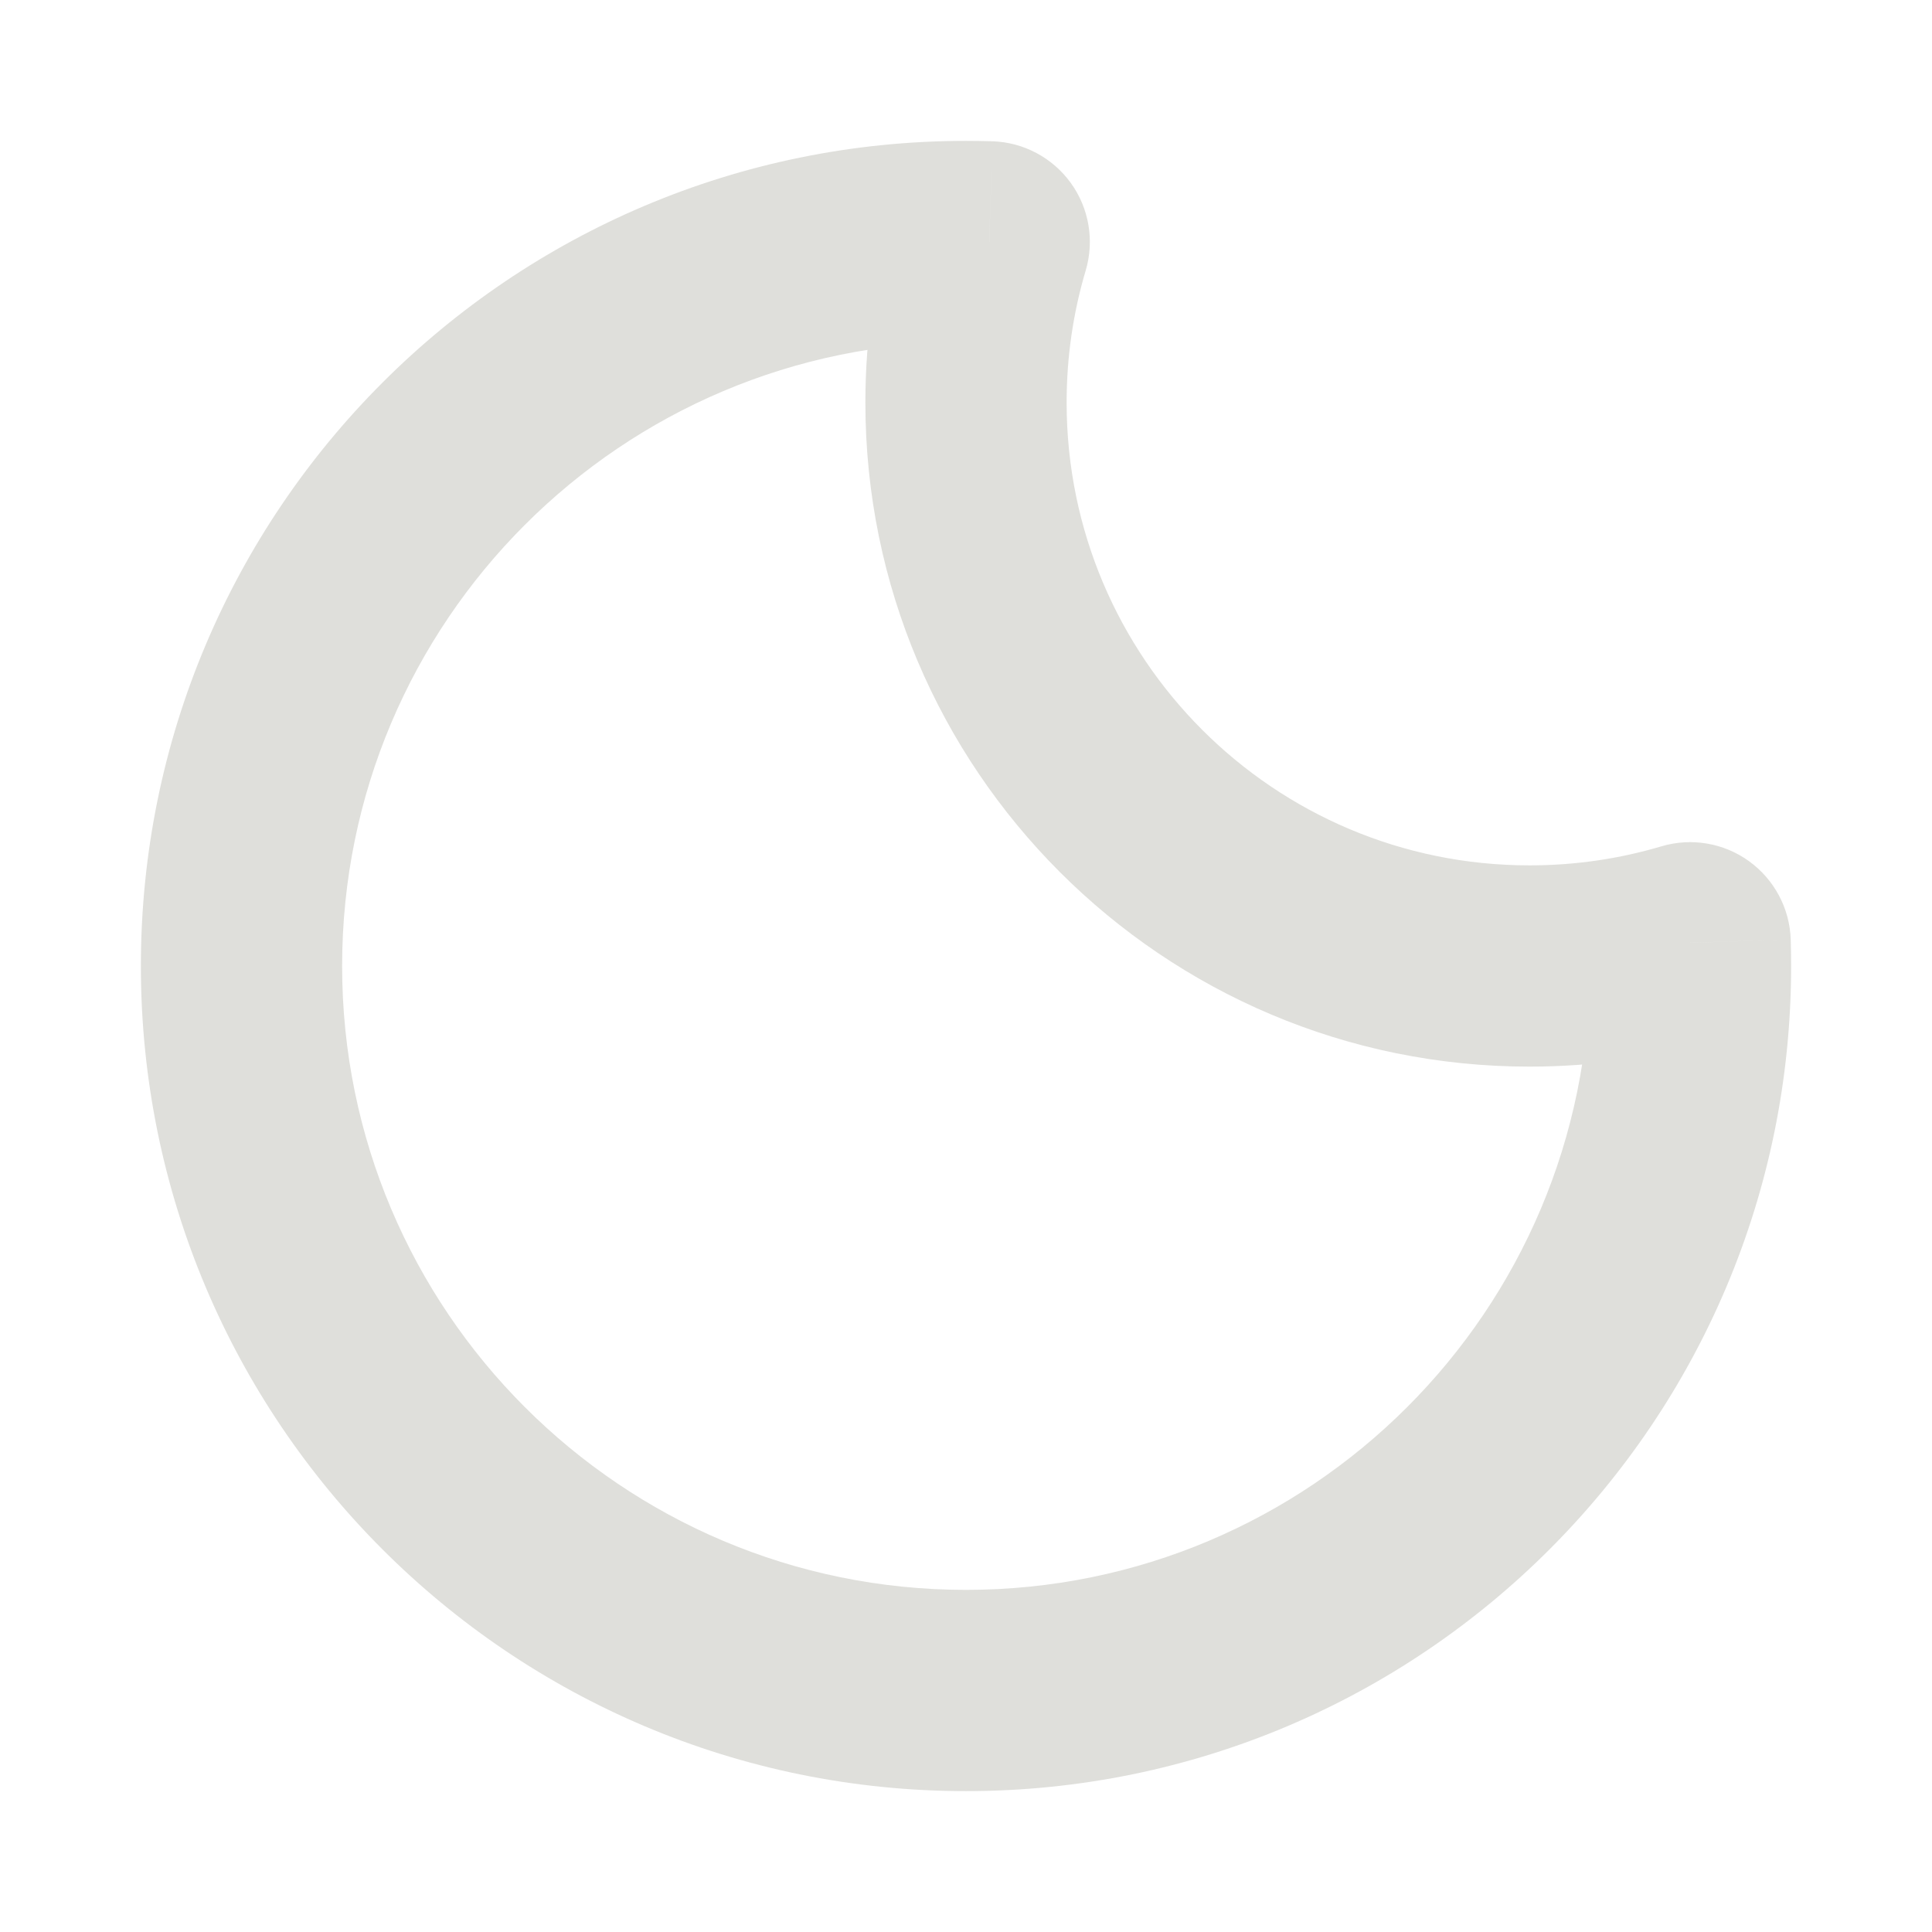
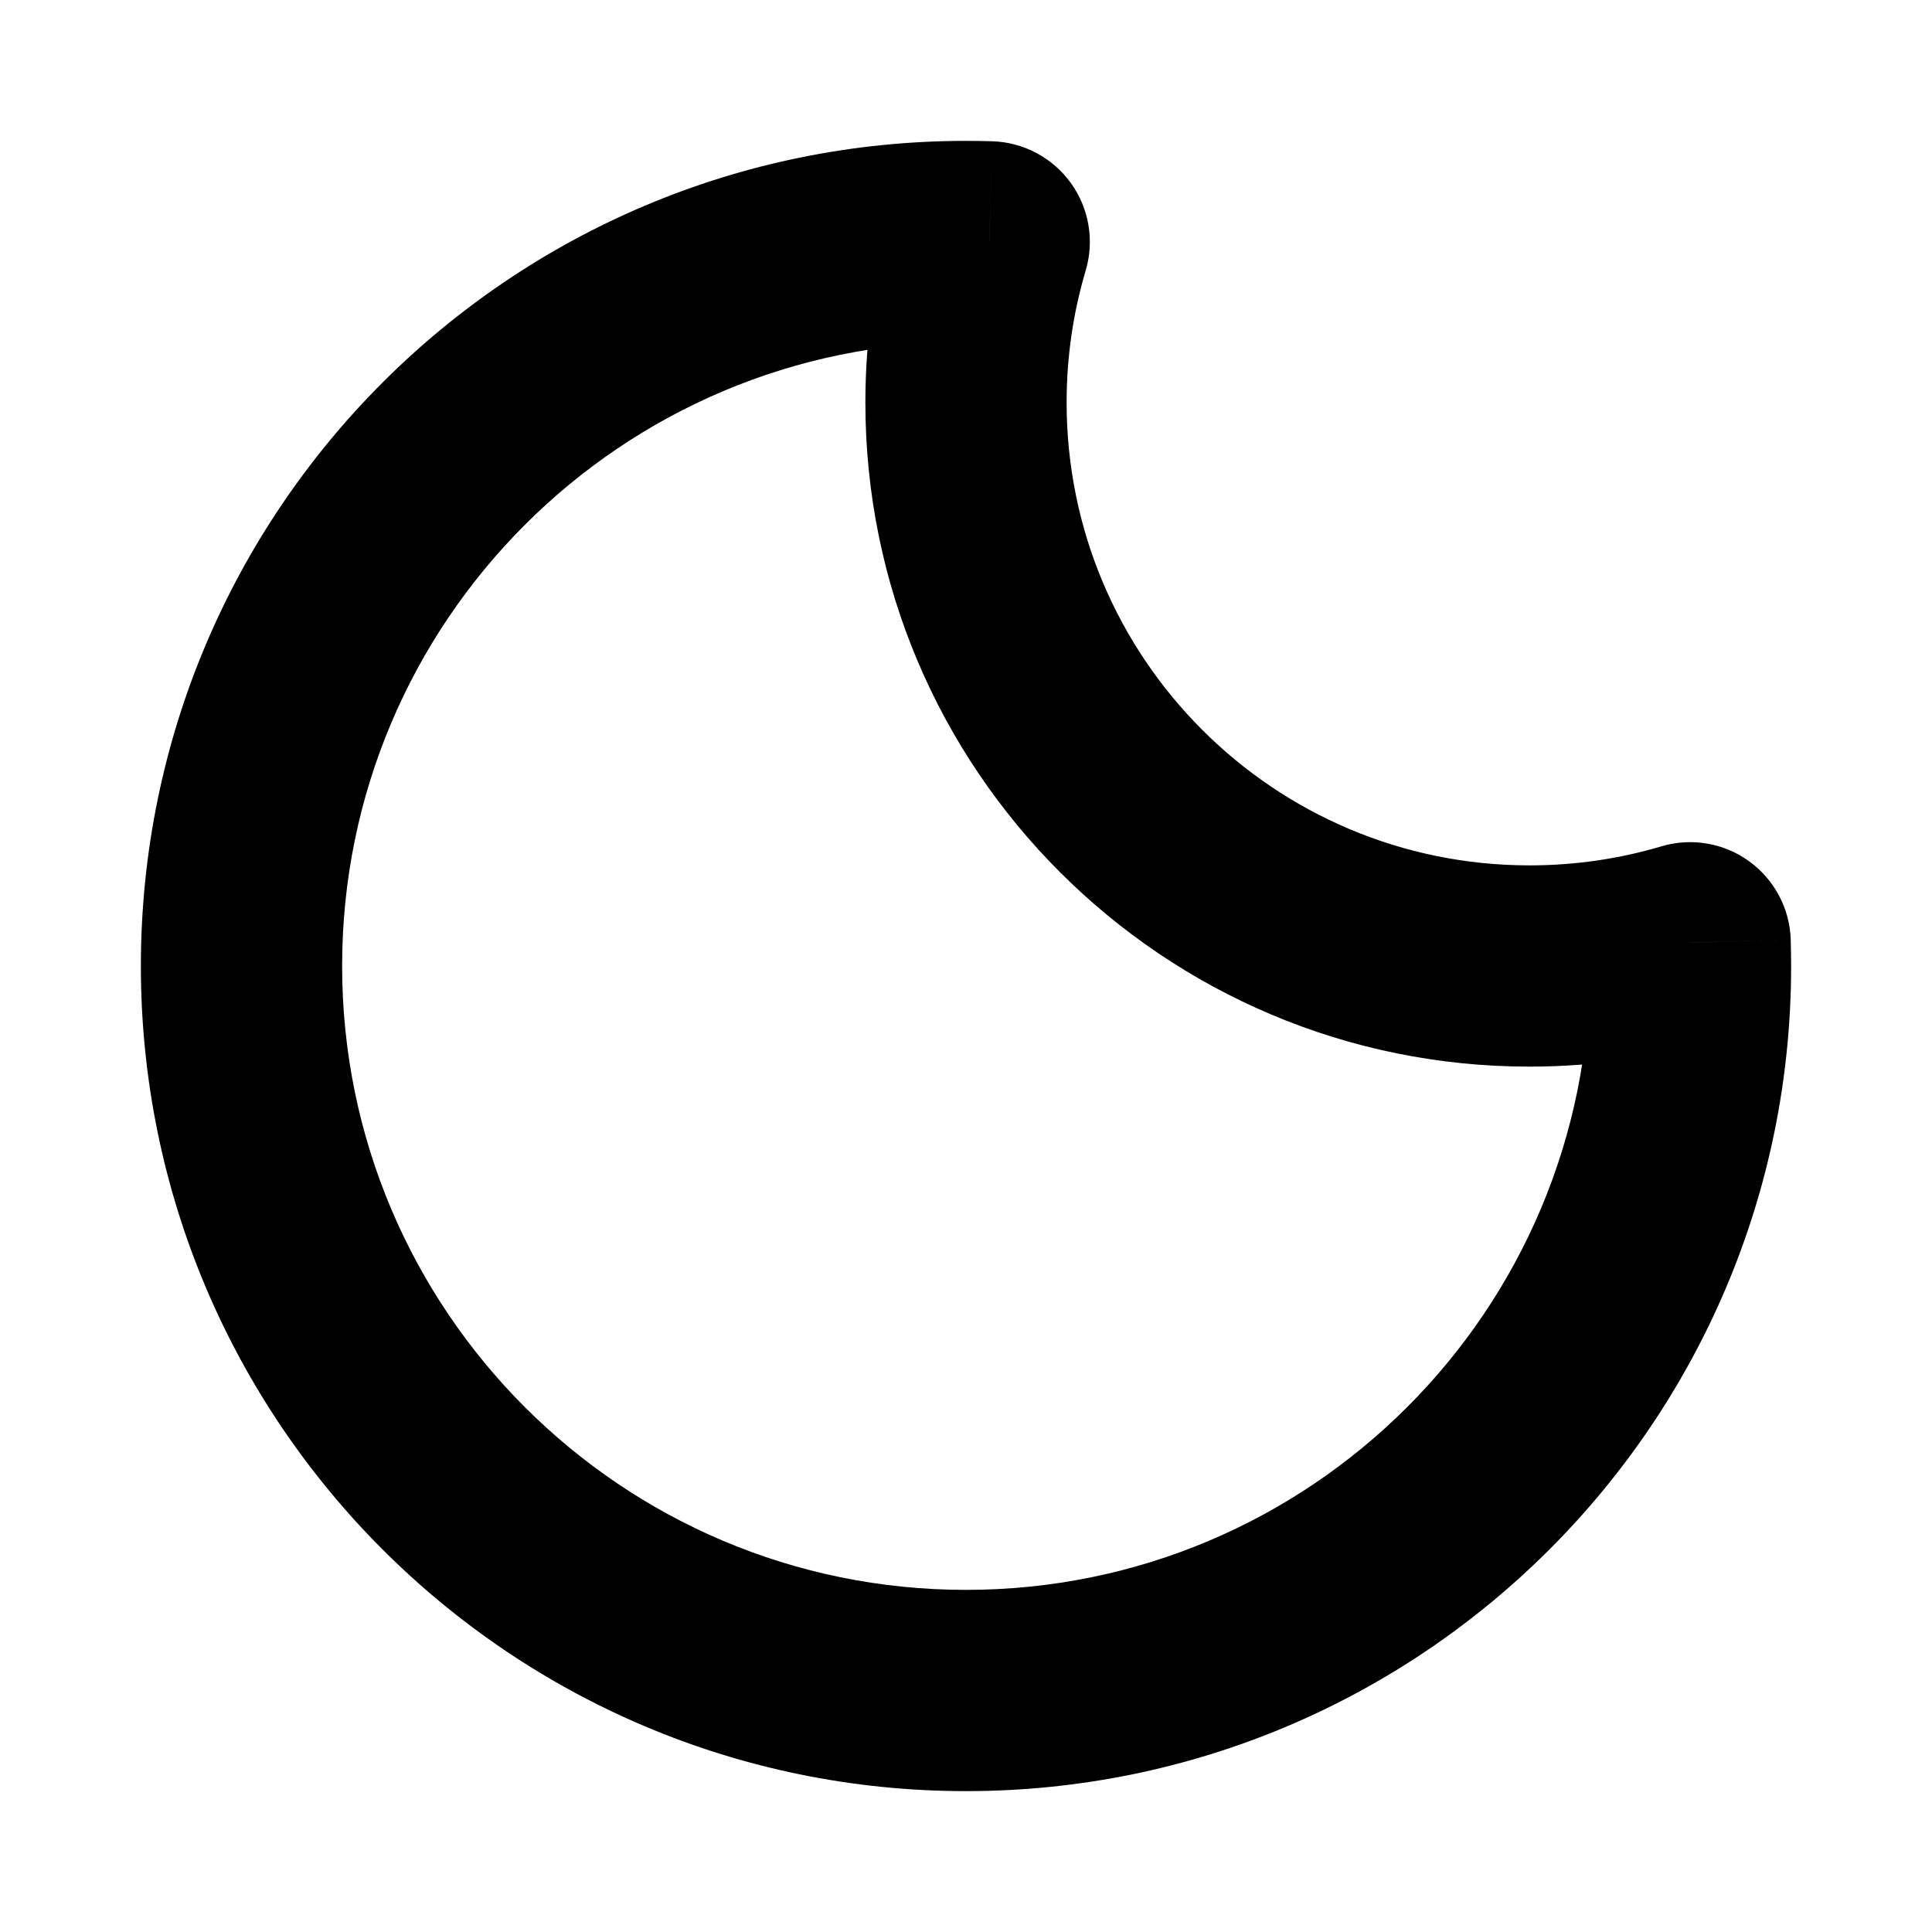
<svg xmlns="http://www.w3.org/2000/svg" width="800px" height="800px" viewBox="0 0 24 24" fill="none">
  <g clip-path="url(#clip0_429_11017)">
-     <path d="M20.995 11.711L22.245 11.672C22.233 11.285 22.041 10.925 21.727 10.698C21.413 10.471 21.011 10.403 20.64 10.513L20.995 11.711ZM12.289 3.005L13.487 3.36C13.597 2.989 13.529 2.587 13.302 2.273C13.075 1.959 12.715 1.767 12.328 1.755L12.289 3.005ZM20.64 10.513C20.122 10.667 19.572 10.75 19 10.75V13.25C19.815 13.25 20.605 13.131 21.351 12.91L20.64 10.513ZM19 10.75C15.824 10.75 13.25 8.176 13.25 5H10.75C10.75 9.556 14.444 13.25 19 13.25V10.75ZM13.25 5C13.25 4.428 13.333 3.878 13.487 3.36L11.09 2.649C10.869 3.395 10.75 4.185 10.75 5H13.25ZM12 4.25C12.083 4.25 12.166 4.251 12.249 4.254L12.328 1.755C12.219 1.752 12.11 1.75 12 1.75V4.25ZM4.25 12C4.25 7.72 7.72 4.25 12 4.25V1.75C6.339 1.75 1.75 6.339 1.75 12H4.25ZM12 19.75C7.72 19.75 4.25 16.28 4.25 12H1.75C1.75 17.661 6.339 22.25 12 22.25V19.75ZM19.75 12C19.75 16.28 16.28 19.75 12 19.75V22.25C17.661 22.25 22.25 17.661 22.25 12H19.75ZM19.746 11.751C19.749 11.834 19.75 11.917 19.75 12H22.25C22.25 11.89 22.248 11.781 22.245 11.672L19.746 11.751Z" fill="#DFDFDB" />
+     <path fill="#000000" d="M20.995 11.711L22.245 11.672C22.233 11.285 22.041 10.925 21.727 10.698C21.413 10.471 21.011 10.403 20.64 10.513L20.995 11.711ZM12.289 3.005L13.487 3.36C13.597 2.989 13.529 2.587 13.302 2.273C13.075 1.959 12.715 1.767 12.328 1.755L12.289 3.005ZM20.64 10.513C20.122 10.667 19.572 10.75 19 10.75V13.25C19.815 13.25 20.605 13.131 21.351 12.91L20.64 10.513ZM19 10.75C15.824 10.75 13.25 8.176 13.25 5H10.75C10.75 9.556 14.444 13.25 19 13.25V10.75ZM13.25 5C13.25 4.428 13.333 3.878 13.487 3.36L11.09 2.649C10.869 3.395 10.75 4.185 10.75 5H13.25ZM12 4.25C12.083 4.25 12.166 4.251 12.249 4.254L12.328 1.755C12.219 1.752 12.11 1.75 12 1.75V4.25ZM4.25 12C4.25 7.72 7.72 4.25 12 4.25V1.75C6.339 1.75 1.75 6.339 1.75 12H4.25ZM12 19.75C7.72 19.75 4.25 16.28 4.25 12H1.75C1.75 17.661 6.339 22.25 12 22.25V19.75ZM19.75 12C19.75 16.28 16.28 19.75 12 19.75V22.25C17.661 22.25 22.25 17.661 22.25 12H19.75ZM19.746 11.751C19.749 11.834 19.75 11.917 19.75 12H22.25C22.25 11.89 22.248 11.781 22.245 11.672L19.746 11.751Z" />
  </g>
</svg>
